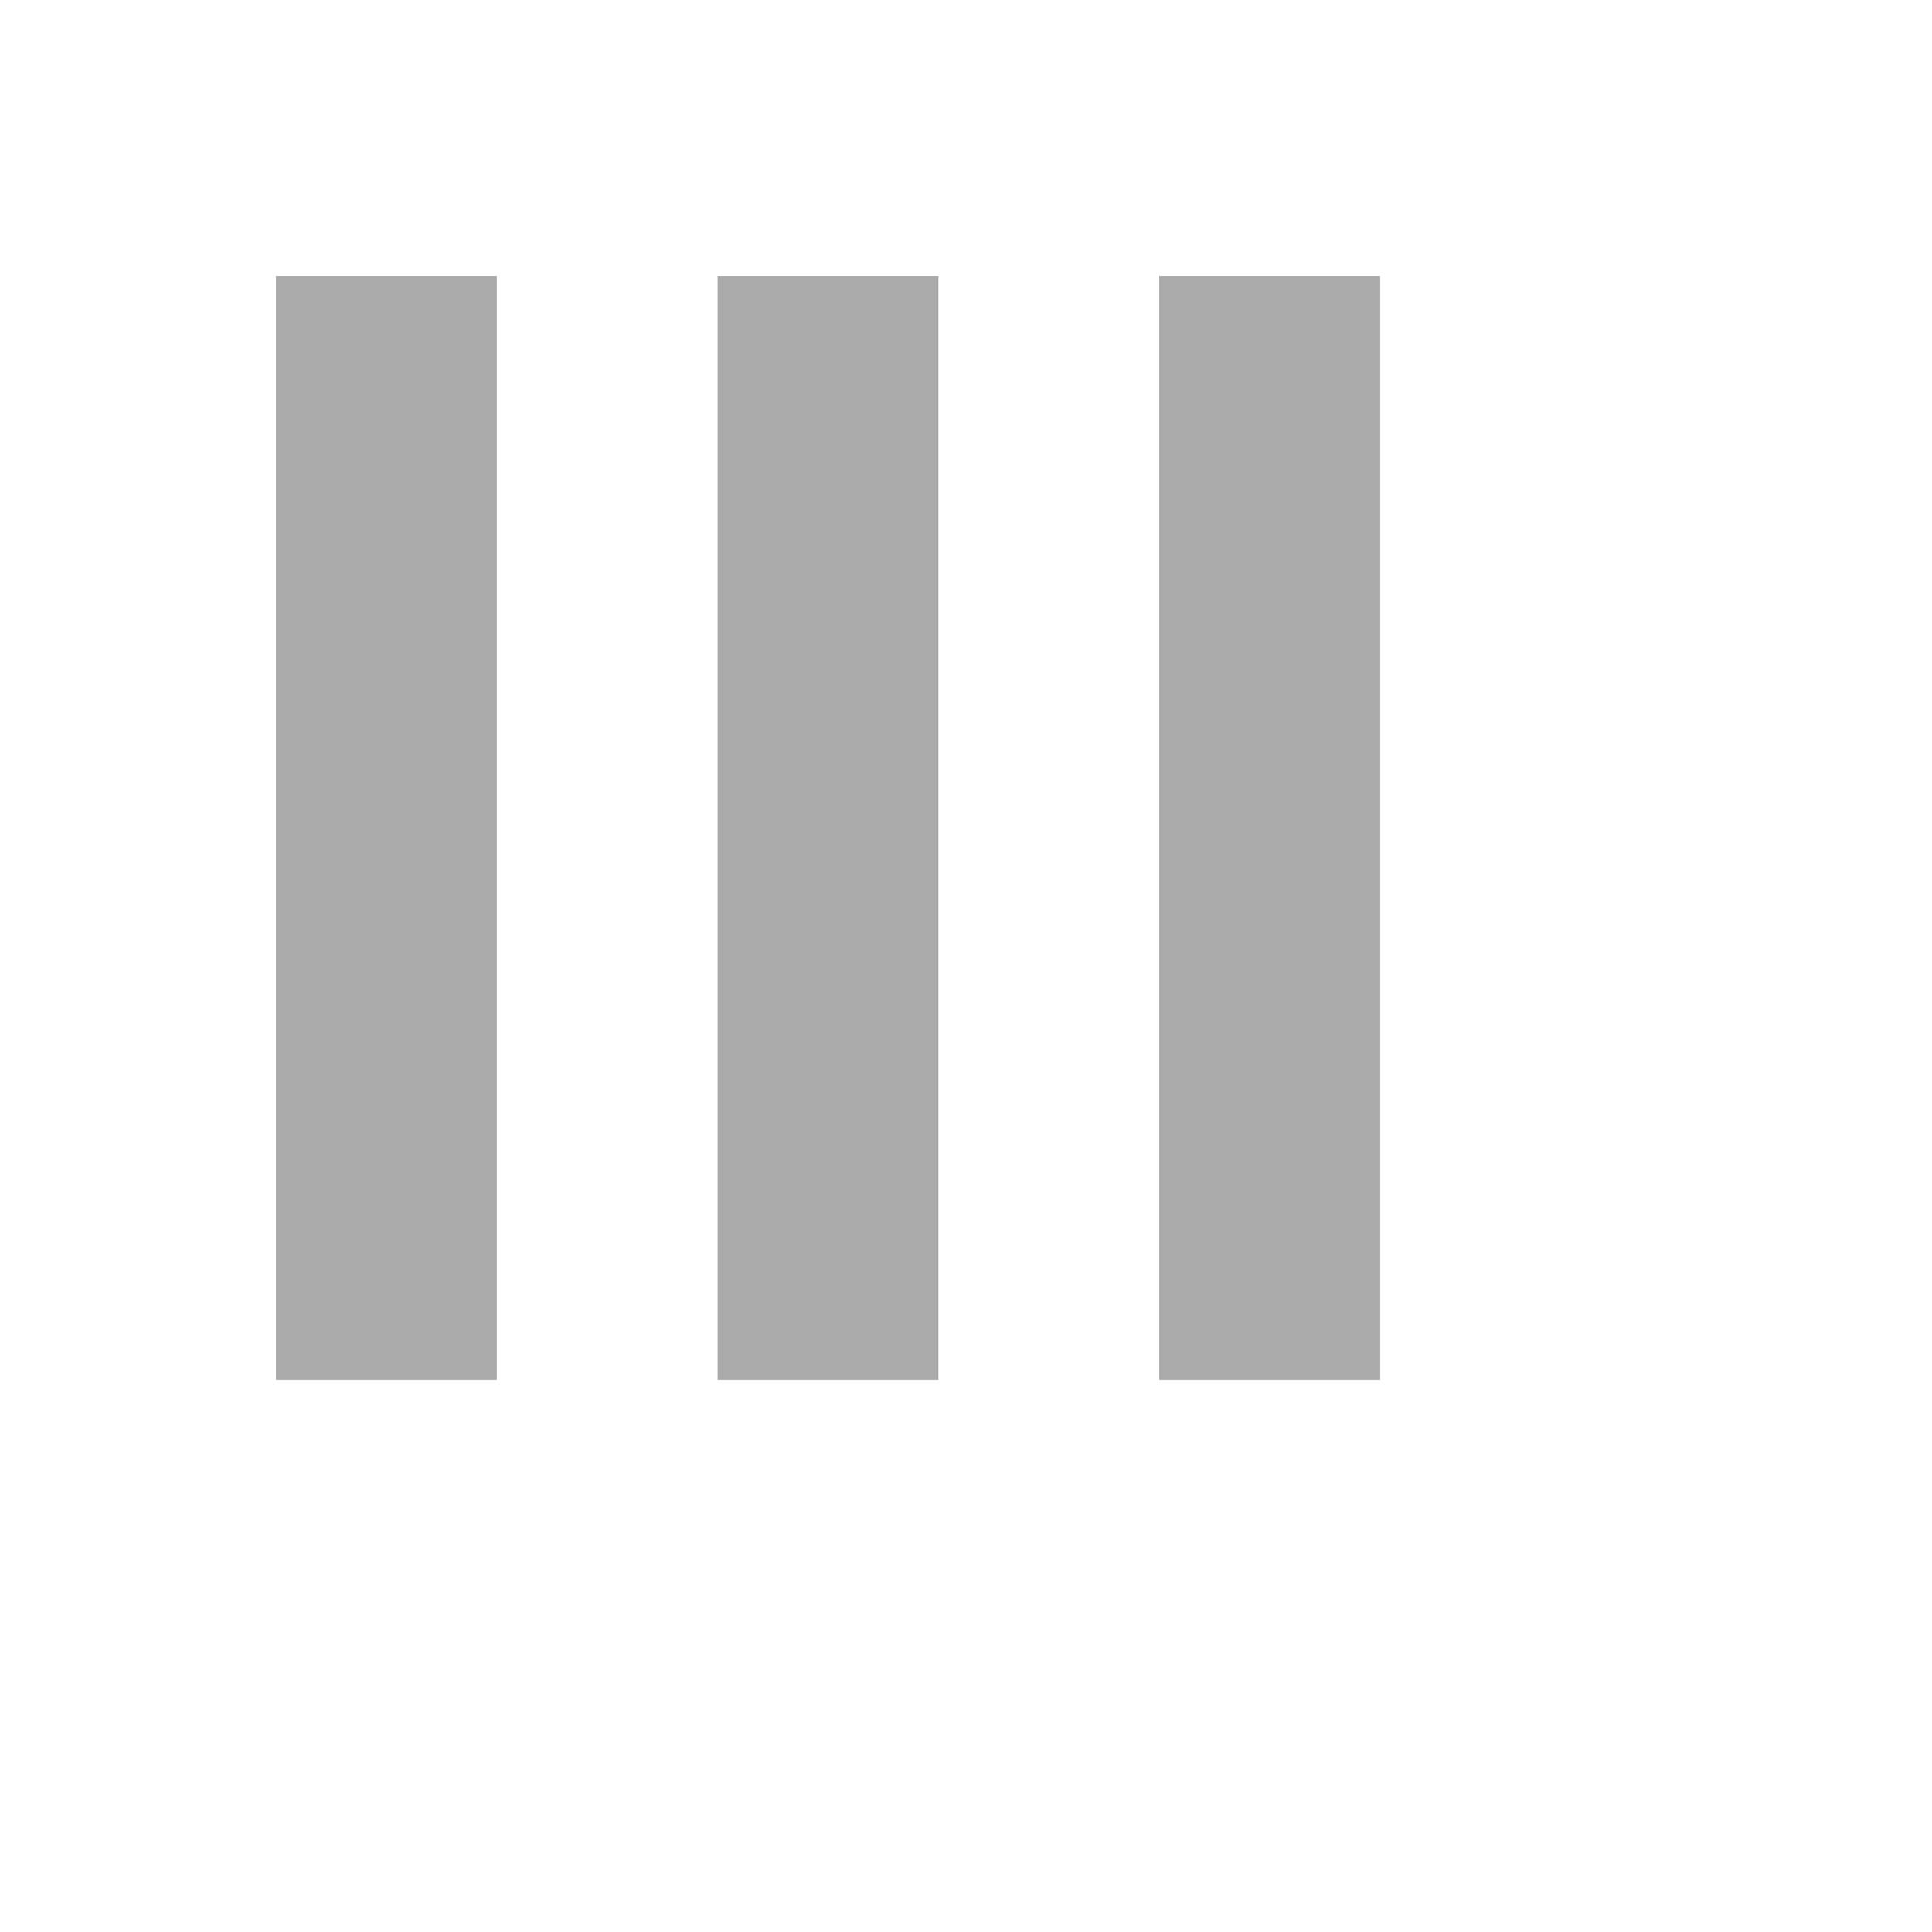
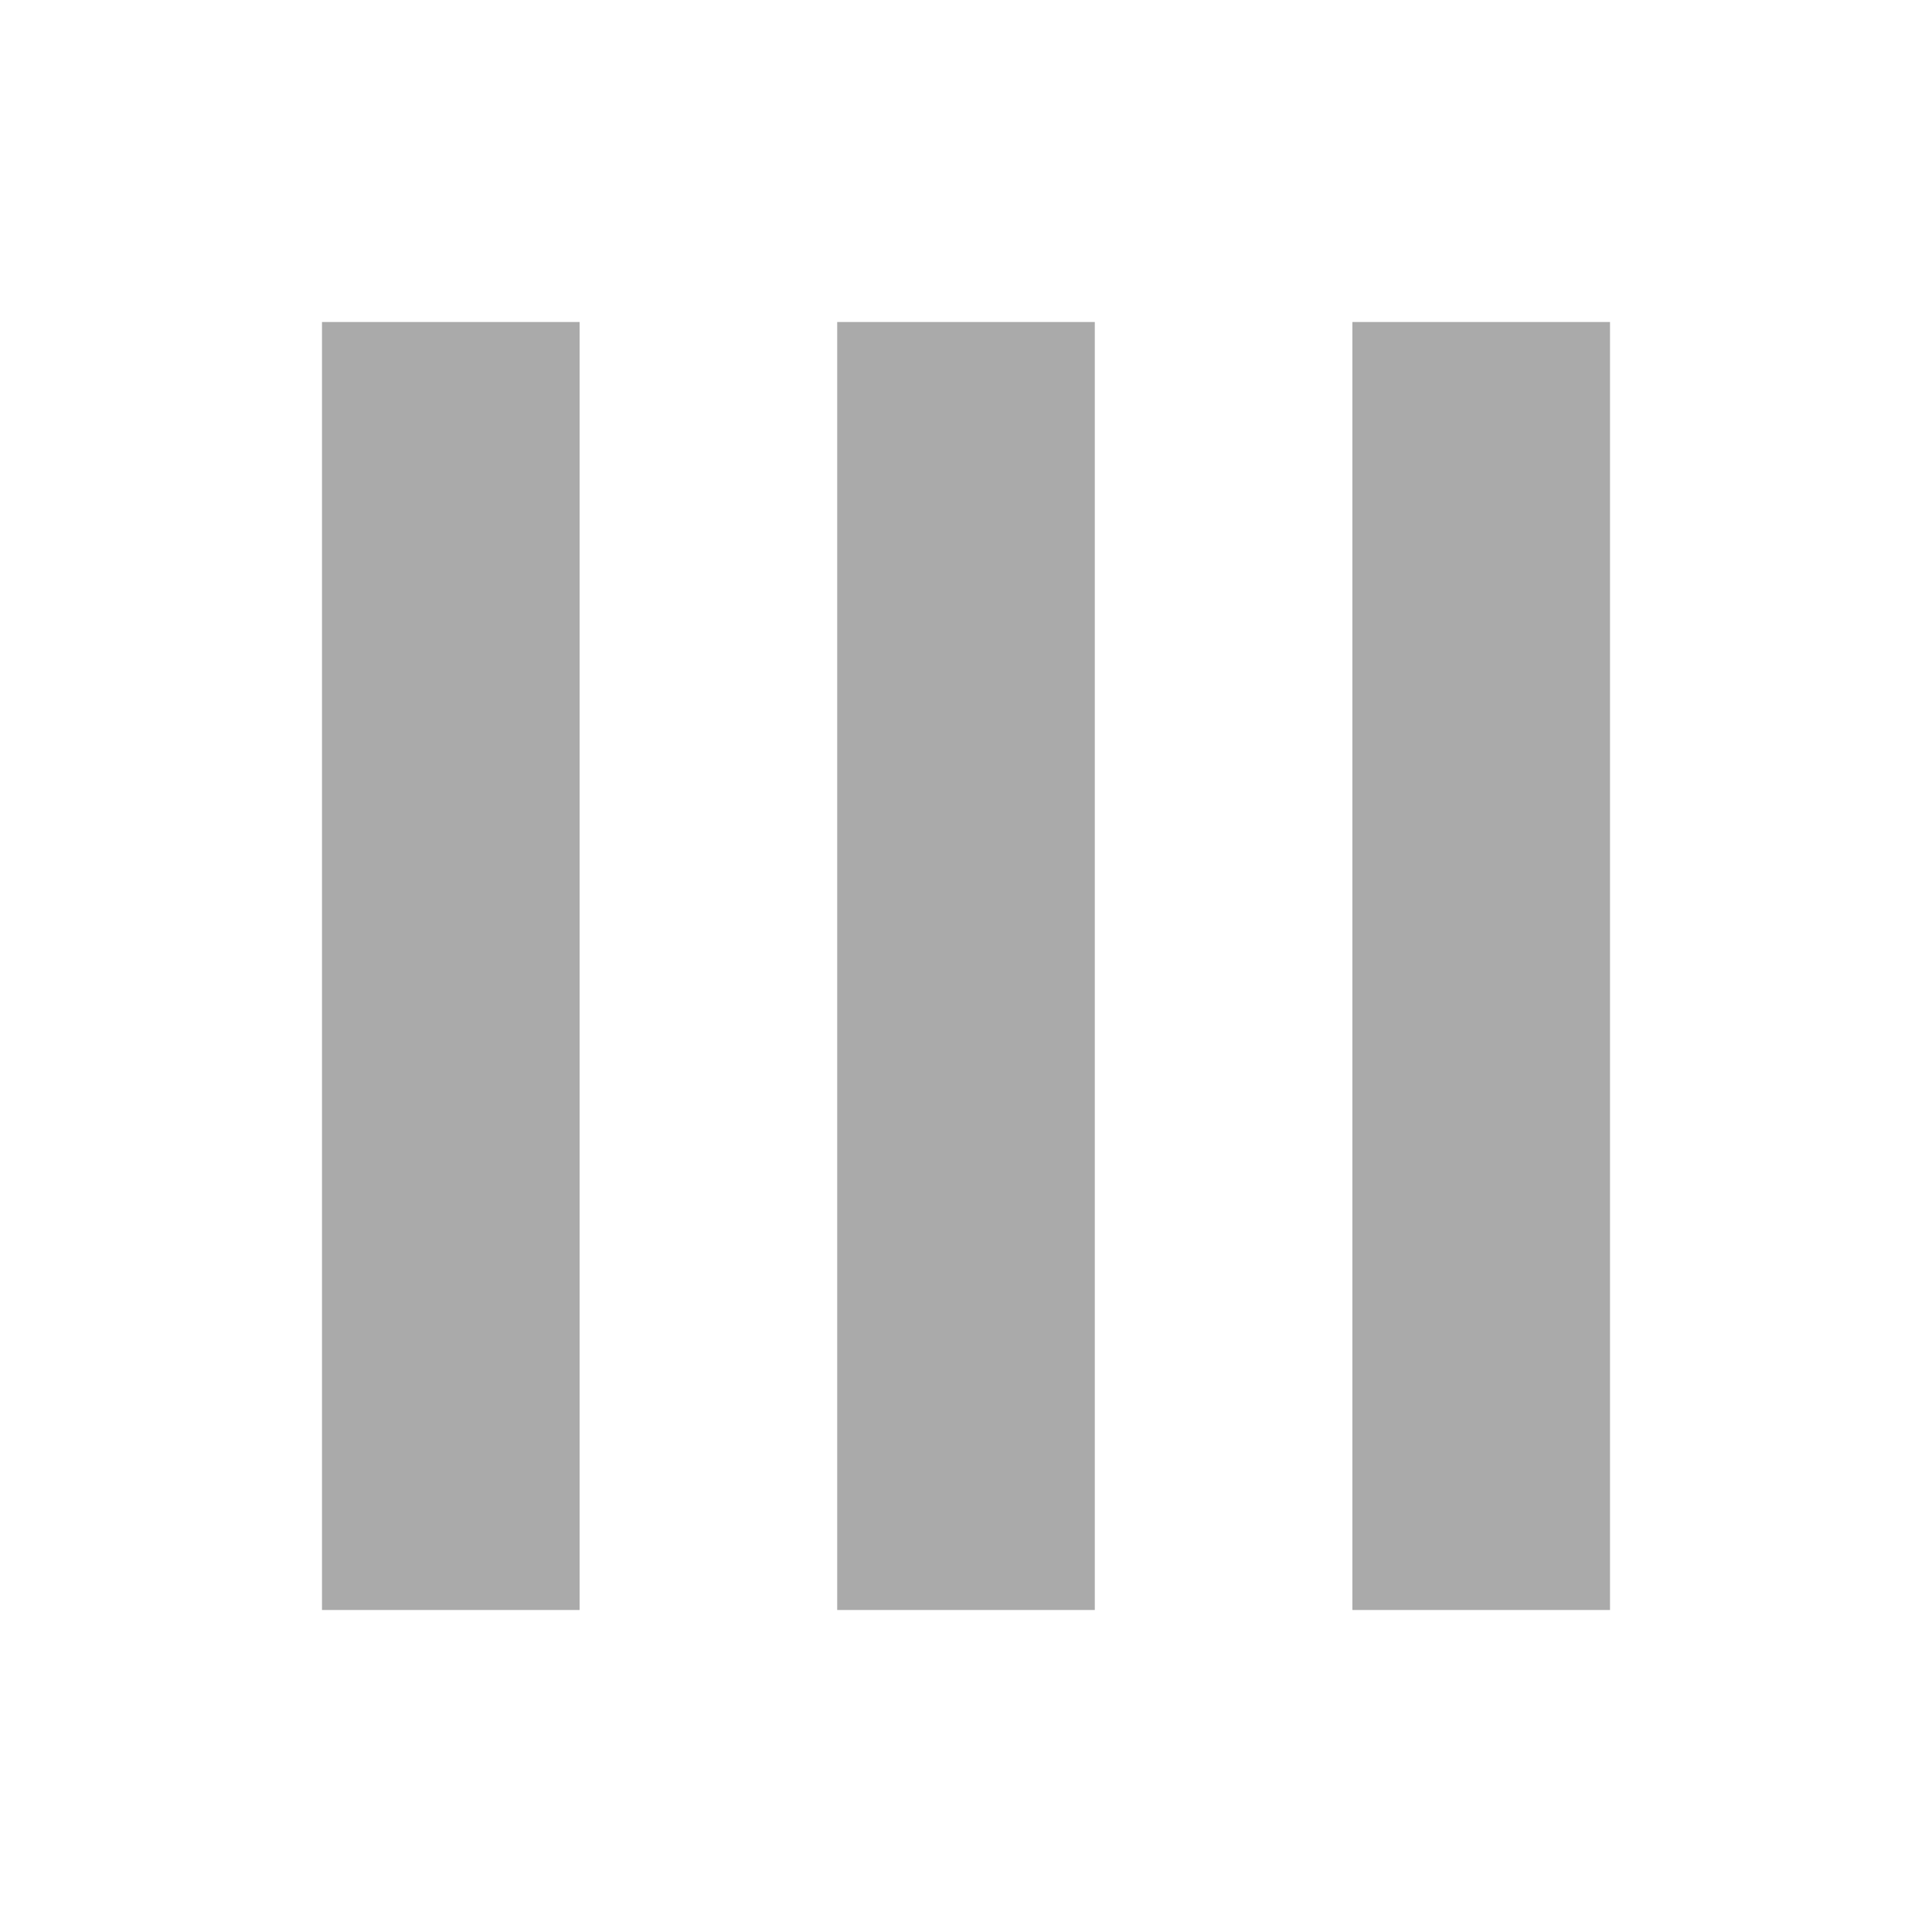
- <svg xmlns="http://www.w3.org/2000/svg" viewBox="0 0 70 70">
+ <svg xmlns="http://www.w3.org/2000/svg" viewBox="0 0 60 60">
  <style>
        .line {
            fill: none;
            stroke: #aaa;
            stroke-width: 8;
            stroke-dasharray: 40;
        }
        .animated {
            animation: draw 0.8s ease-in-out;
            animation-iteration-count: infinite;
            stroke-dashoffset: 0;
        }
        .line2 {
            animation-delay: 0.08s
        }
        .line3 {
            animation-delay: 0.16s
        }
        @keyframes draw {
            0% {
                stroke-dashoffset: 0;
            }
            50% {
                stroke-dashoffset: 30;
            }
            100% {
                stroke-dashoffset: 0;
            }
        }
    </style>
  <line class="line animated" x1="14" y1="10" x2="14" y2="50" />
  <line class="line animated line2" x1="30" y1="10" x2="30" y2="50" />
  <line class="line animated line3" x1="46" y1="10" x2="46" y2="50" />
</svg>
